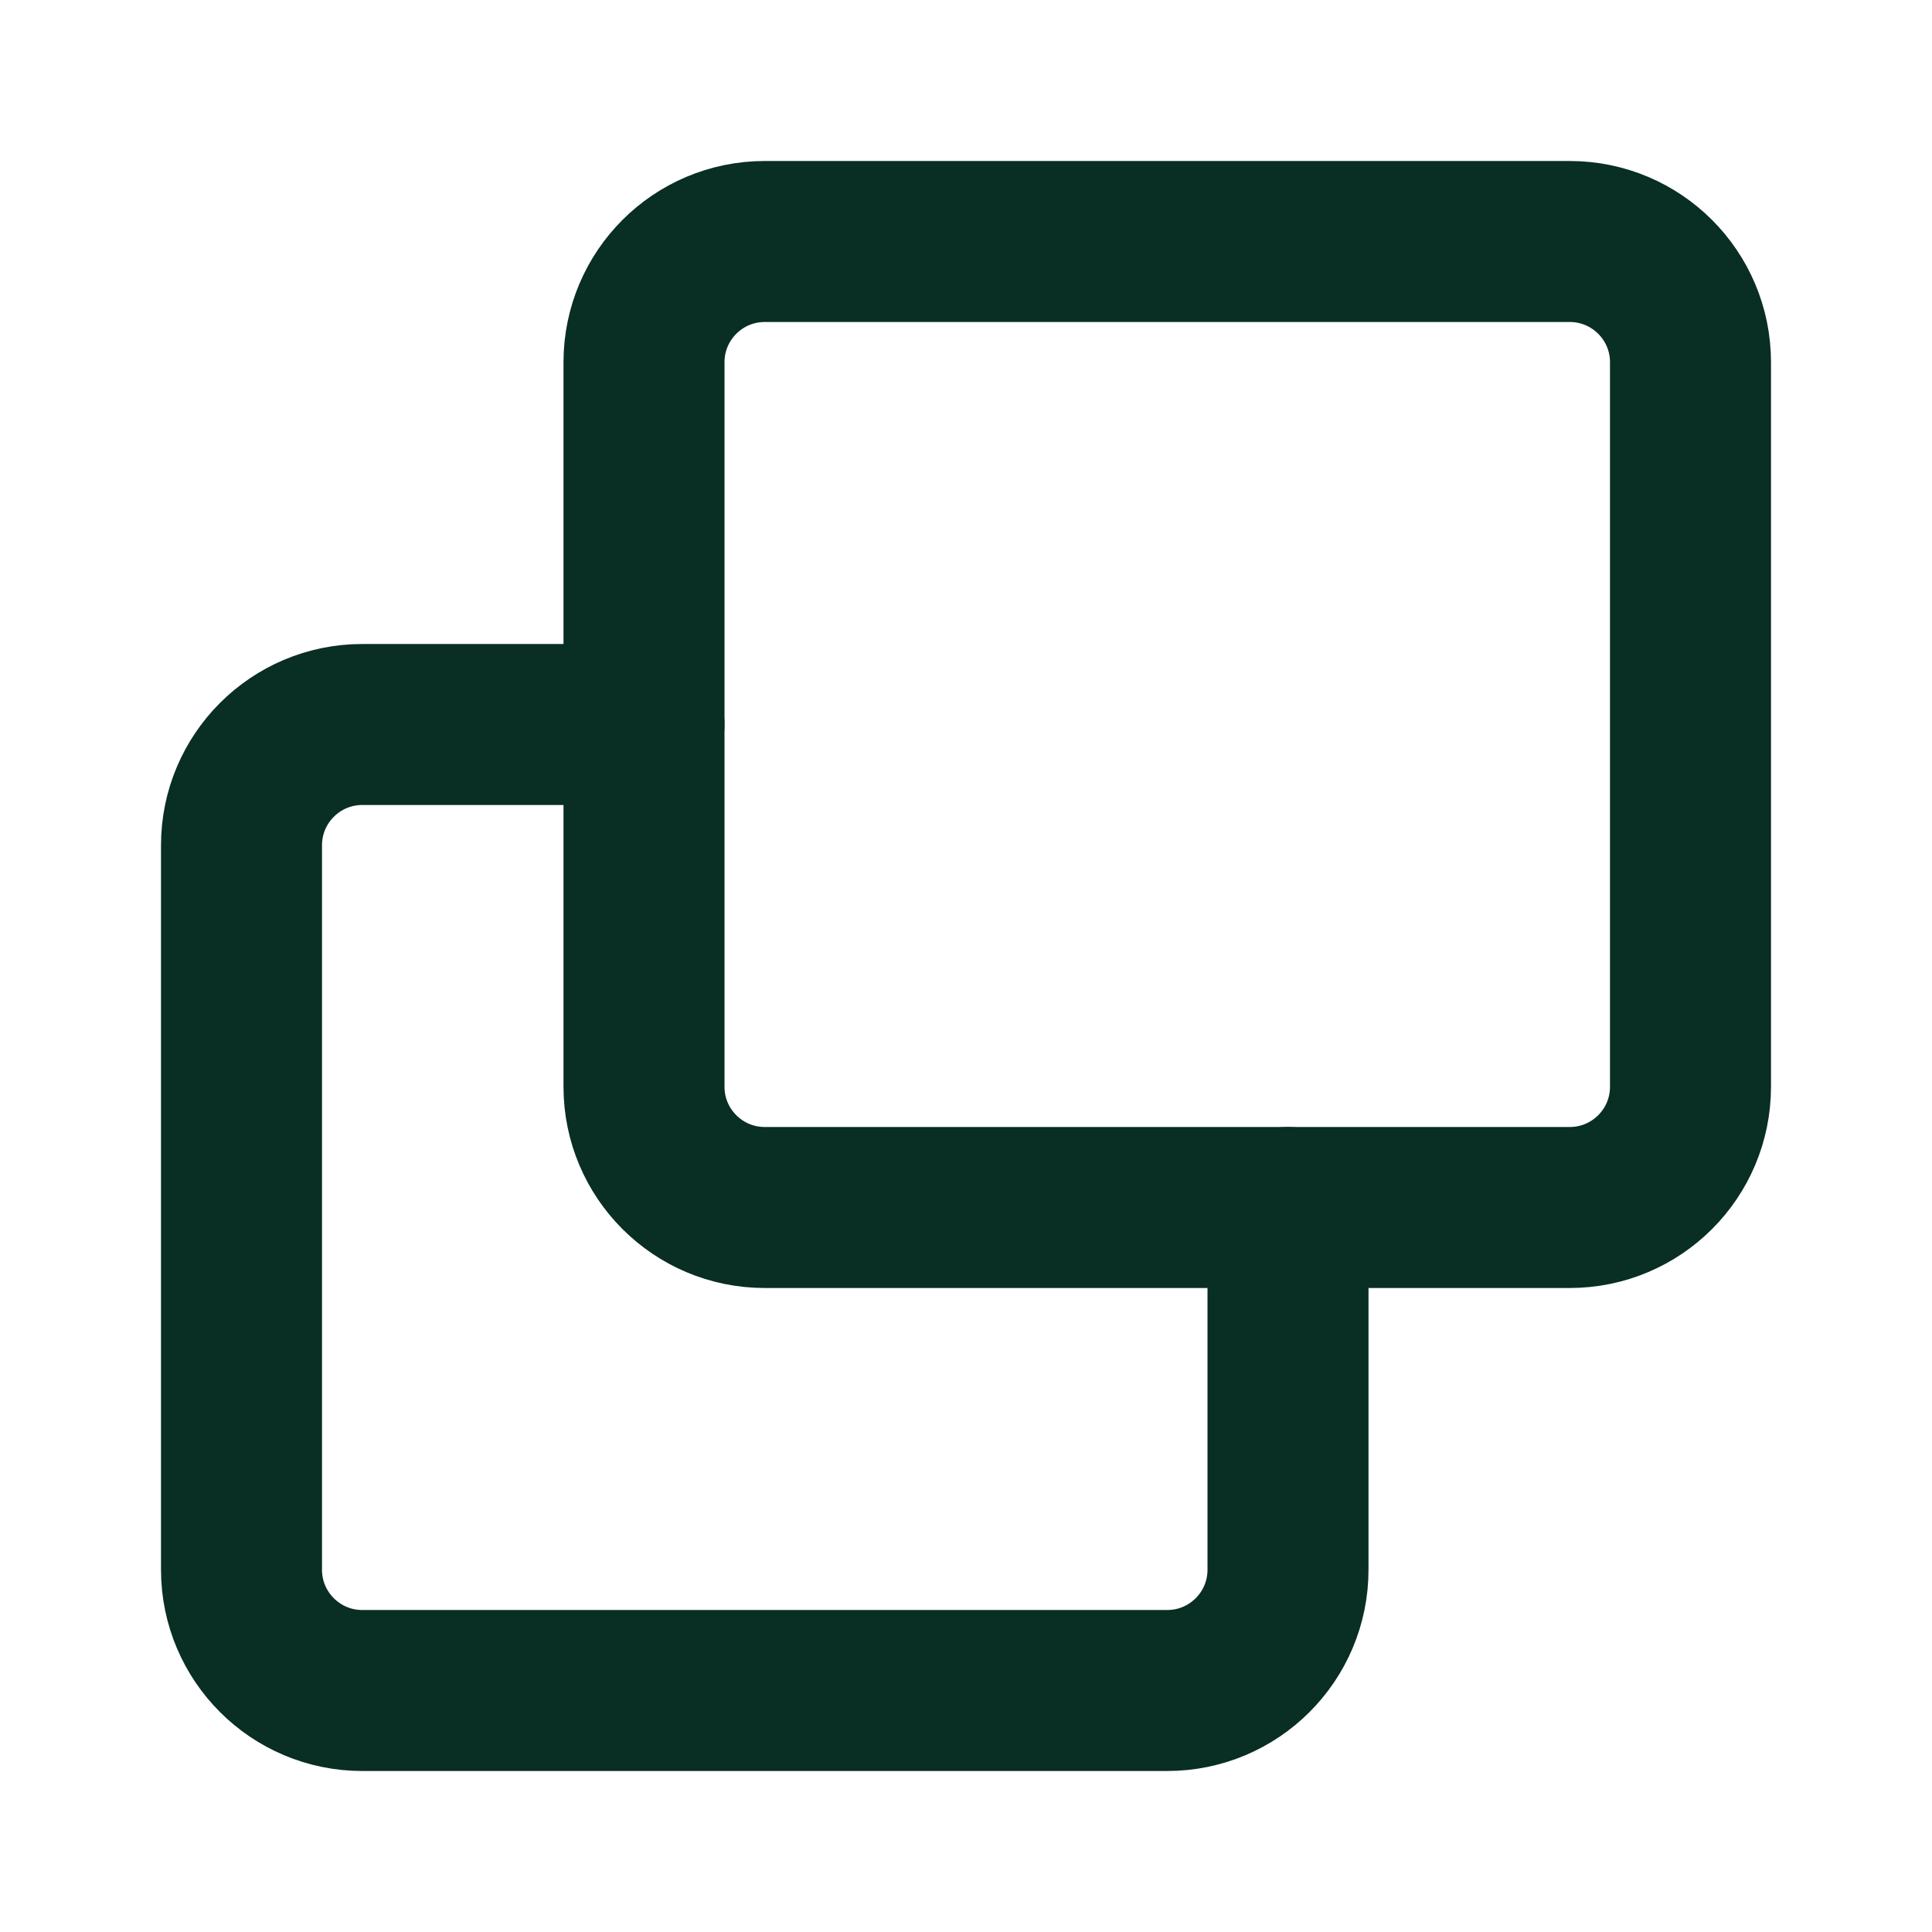
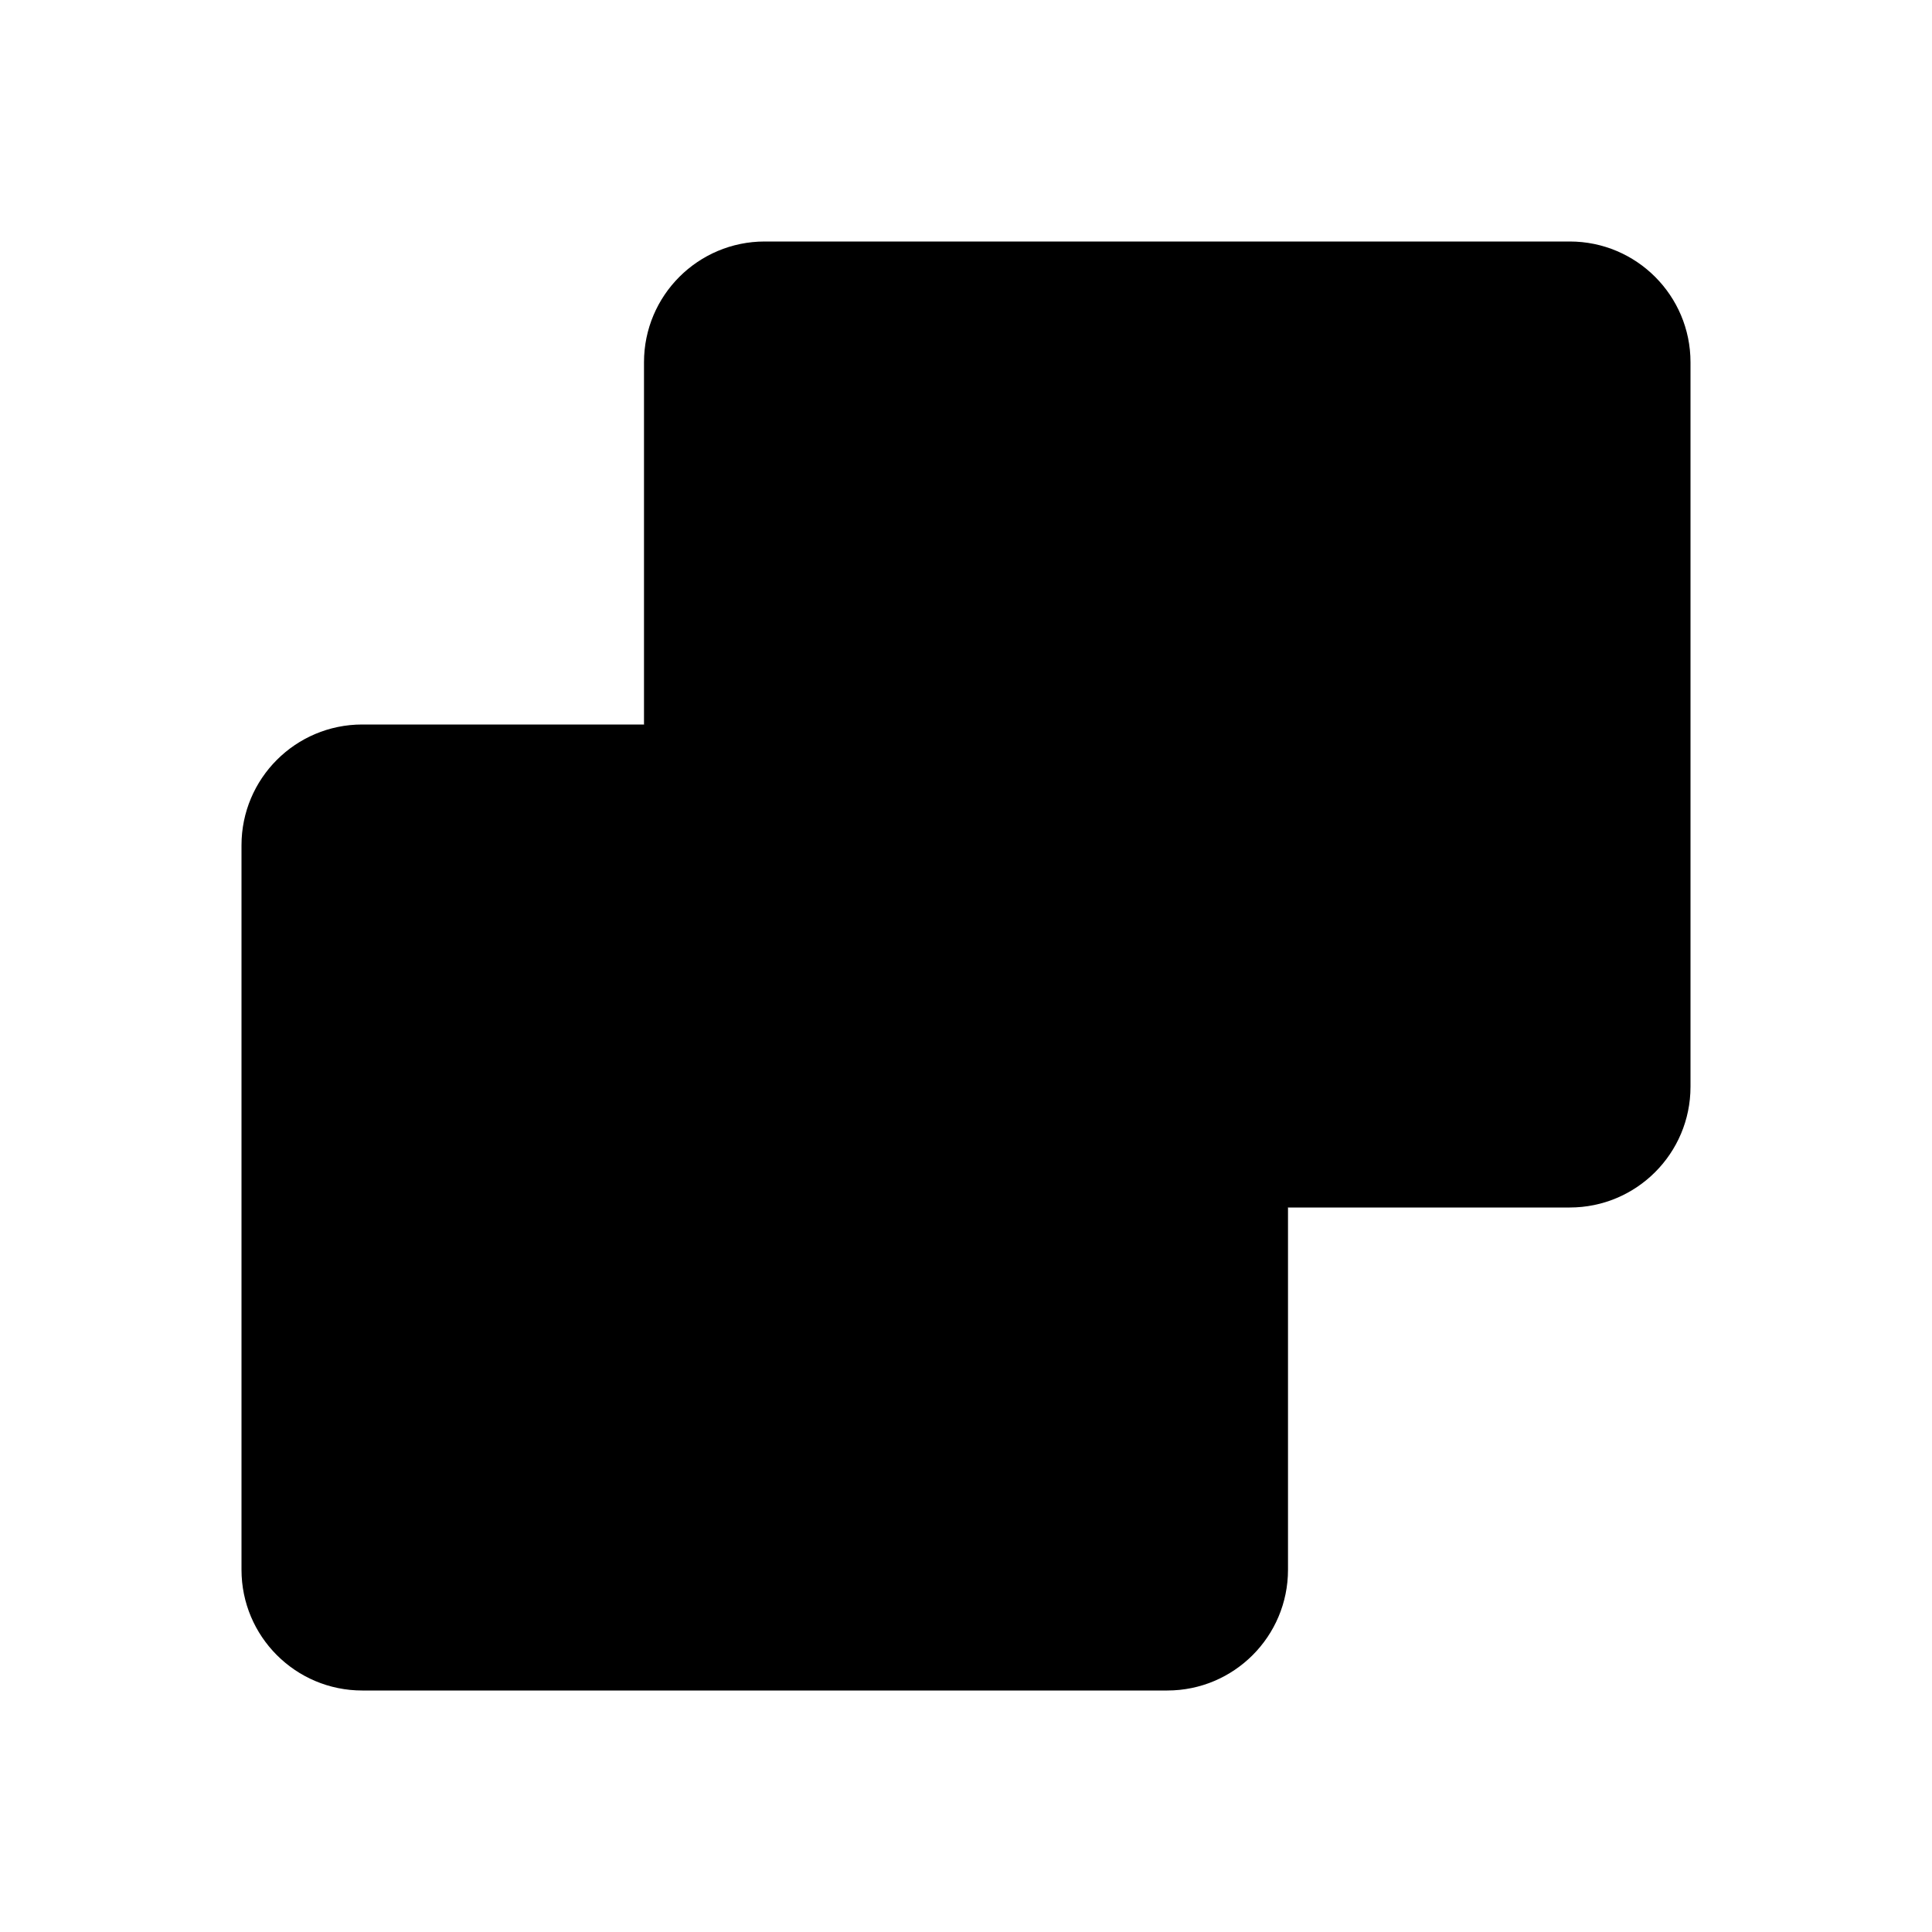
- <svg xmlns="http://www.w3.org/2000/svg" width="24" height="24" viewBox="0 0 24 24" fill="none">
-   <path d="M8 9H4.5C3.672 9 3 9.672 3 10.5V19.5C3 20.328 3.672 21 4.5 21H14.5C15.328 21 16 20.328 16 19.5V15" stroke="#092E24" stroke-width="2" stroke-miterlimit="10" stroke-linecap="round" stroke-linejoin="round" />
-   <rect x="8" y="3" width="13" height="12" rx="1.5" stroke="#092E24" stroke-width="2" stroke-miterlimit="10" stroke-linecap="round" stroke-linejoin="round" />
+ <svg width="24" height="24" viewBox="0 0 24 24">
+   <g stroke-linecap="round" stroke-linejoin="round" stroke-miterlimit="10" stroke-width="2" class="copy">
+     <path d="M8 9H4.5A1.5 1.5 0 0 0 3 10.5v9A1.5 1.5 0 0 0 4.5 21h10a1.5 1.5 0 0 0 1.5-1.5V15" class="stroke-current stroke-2 sl-r" />
+     <rect width="13" height="12" x="8" y="3" class="stroke-current stroke-2 sl-r" rx="1.5" />
+   </g>
</svg>
